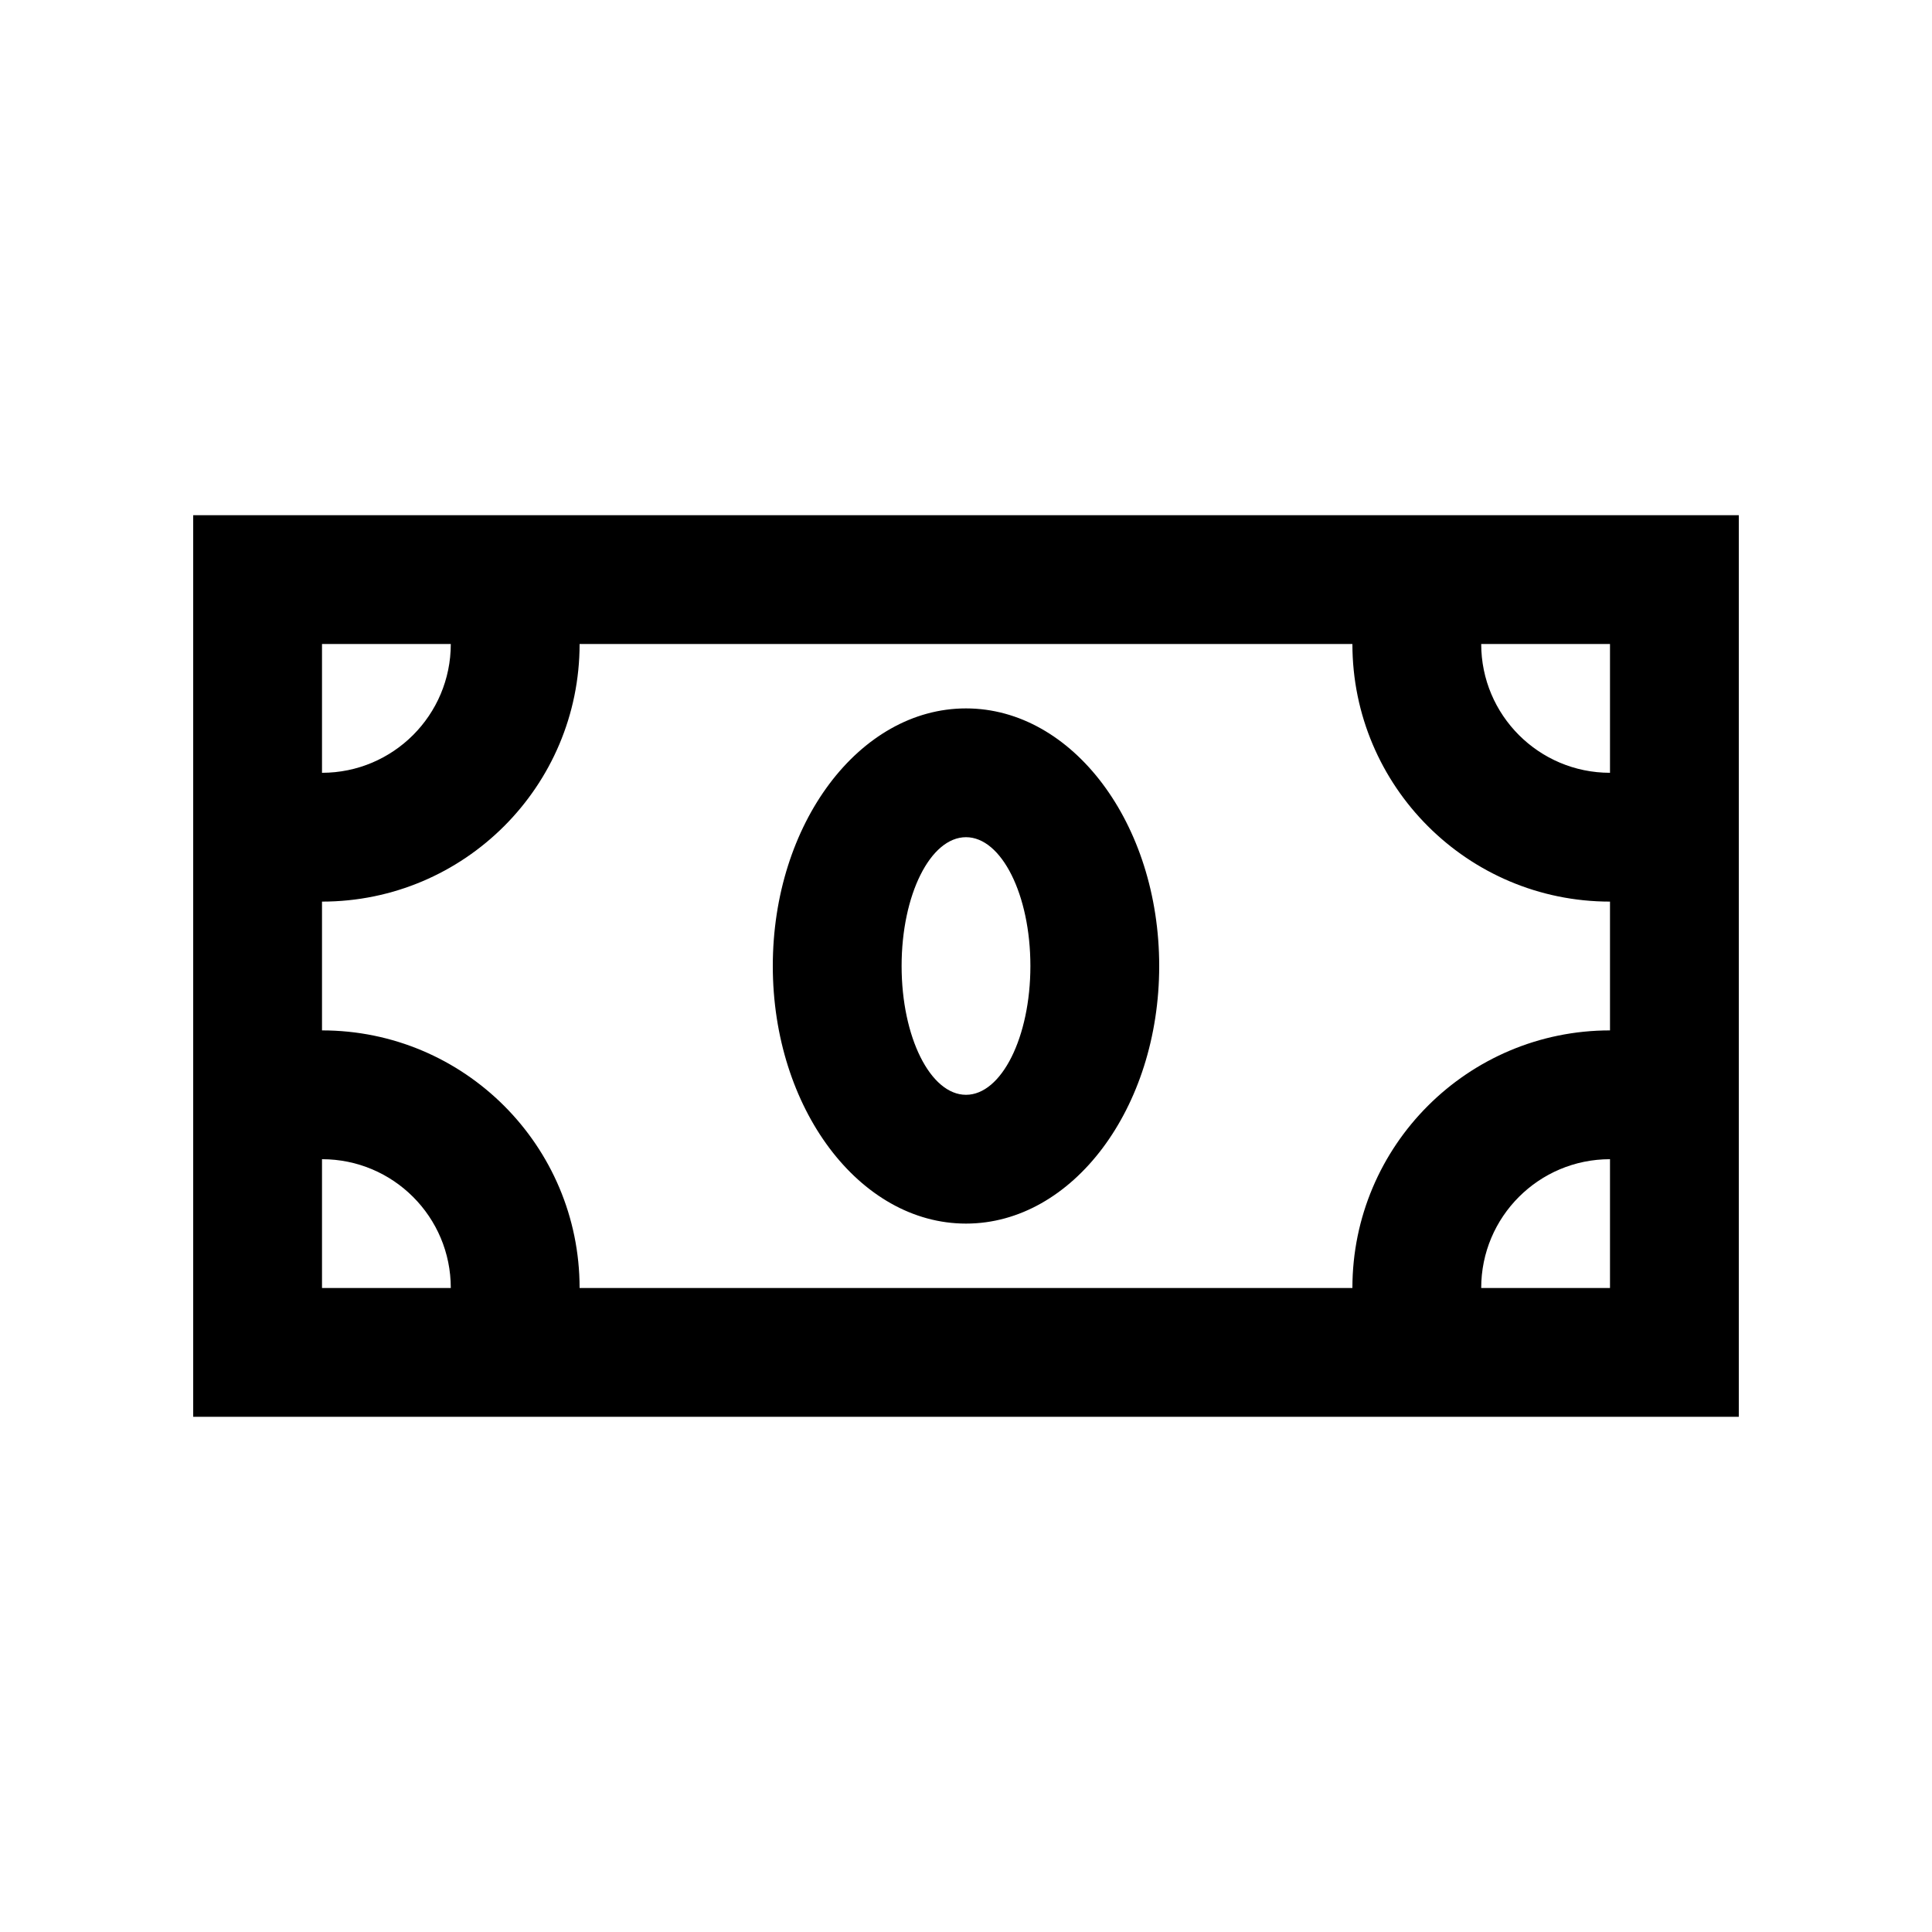
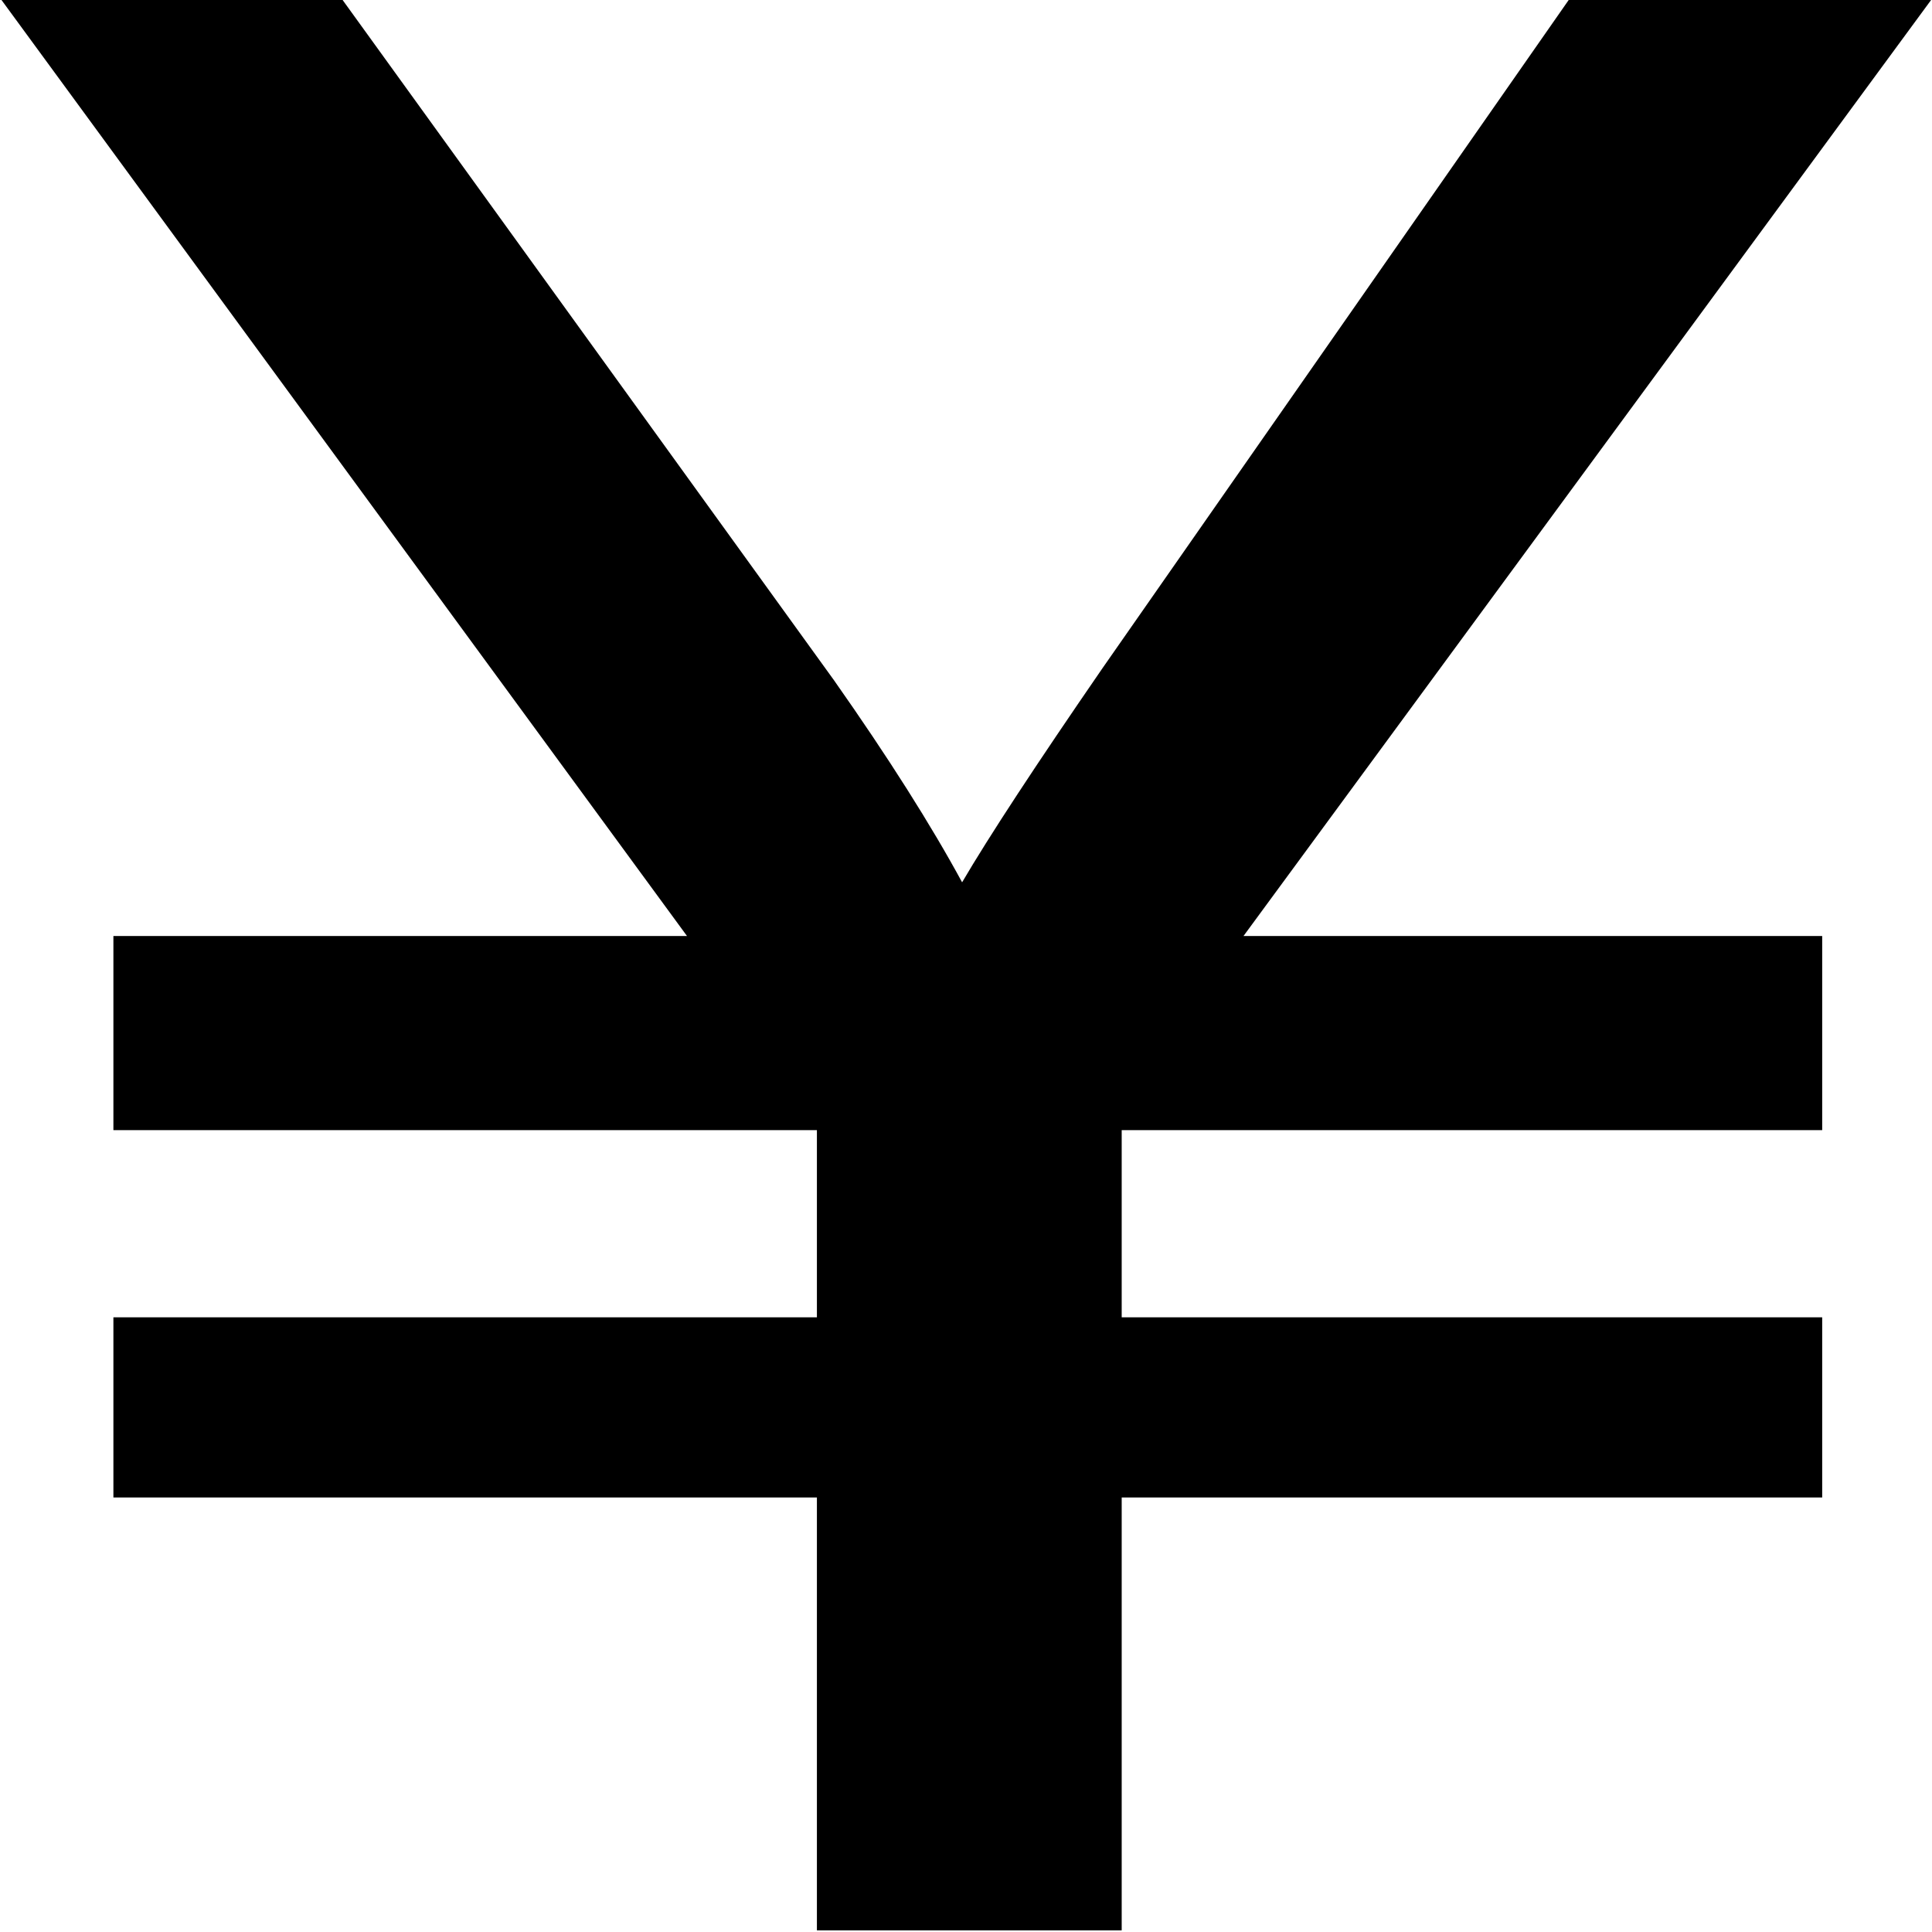
- <svg xmlns="http://www.w3.org/2000/svg" class="icon" width="200px" height="200.00px" viewBox="0 0 1024 1024" version="1.1">
-   <path d="M512 375.47c-56.535 0-102.4 61.133-102.4 136.53 0 75.325 45.865 136.53 102.4 136.53S614.4 587.325 614.4 512c0-75.397-45.865-136.53-102.4-136.53z m0 204.8c-18.872 0-34.13-30.597-34.13-68.27 0-37.734 15.258-68.27 34.13-68.27 18.831 0 34.13 30.536 34.13 68.27 0 37.673-15.299 68.27-34.13 68.27zM102.4 273.07v477.86h819.2V273.07H102.4z m68.27 68.26h68.26A68.28 68.28 0 0 1 170.67 409.6v-68.27z m0 341.34V614.4a68.239 68.239 0 0 1 68.26 68.27h-68.26z m682.66 0h-68.26A68.239 68.239 0 0 1 853.33 614.4v68.27z m0-136.54C777.933 546.13 716.8 607.273 716.8 682.67H307.2c0-75.397-61.133-136.54-136.53-136.54v-68.26C246.067 477.87 307.2 416.727 307.2 341.33h409.6c0 75.397 61.133 136.54 136.53 136.54v68.26z m0-136.53a68.28 68.28 0 0 1-68.26-68.27h68.26V409.6z" />
+ <svg xmlns="http://www.w3.org/2000/svg" width="128" height="128">
+   <path d="M54.122 127.892v-28.68H7.513V87.274h46.609v-12.4H7.513v-12.86h38.003L.099 0h22.6l32.556 45.07c3.617 5.144 6.44 9.611 8.487 13.385 1.788-3.05 4.89-7.779 9.301-14.186L103.93 0h24.01L82.385 62.013h38.34v12.862h-46.41v12.4h46.41v11.937h-46.41v28.68H54.123z" />
</svg>
